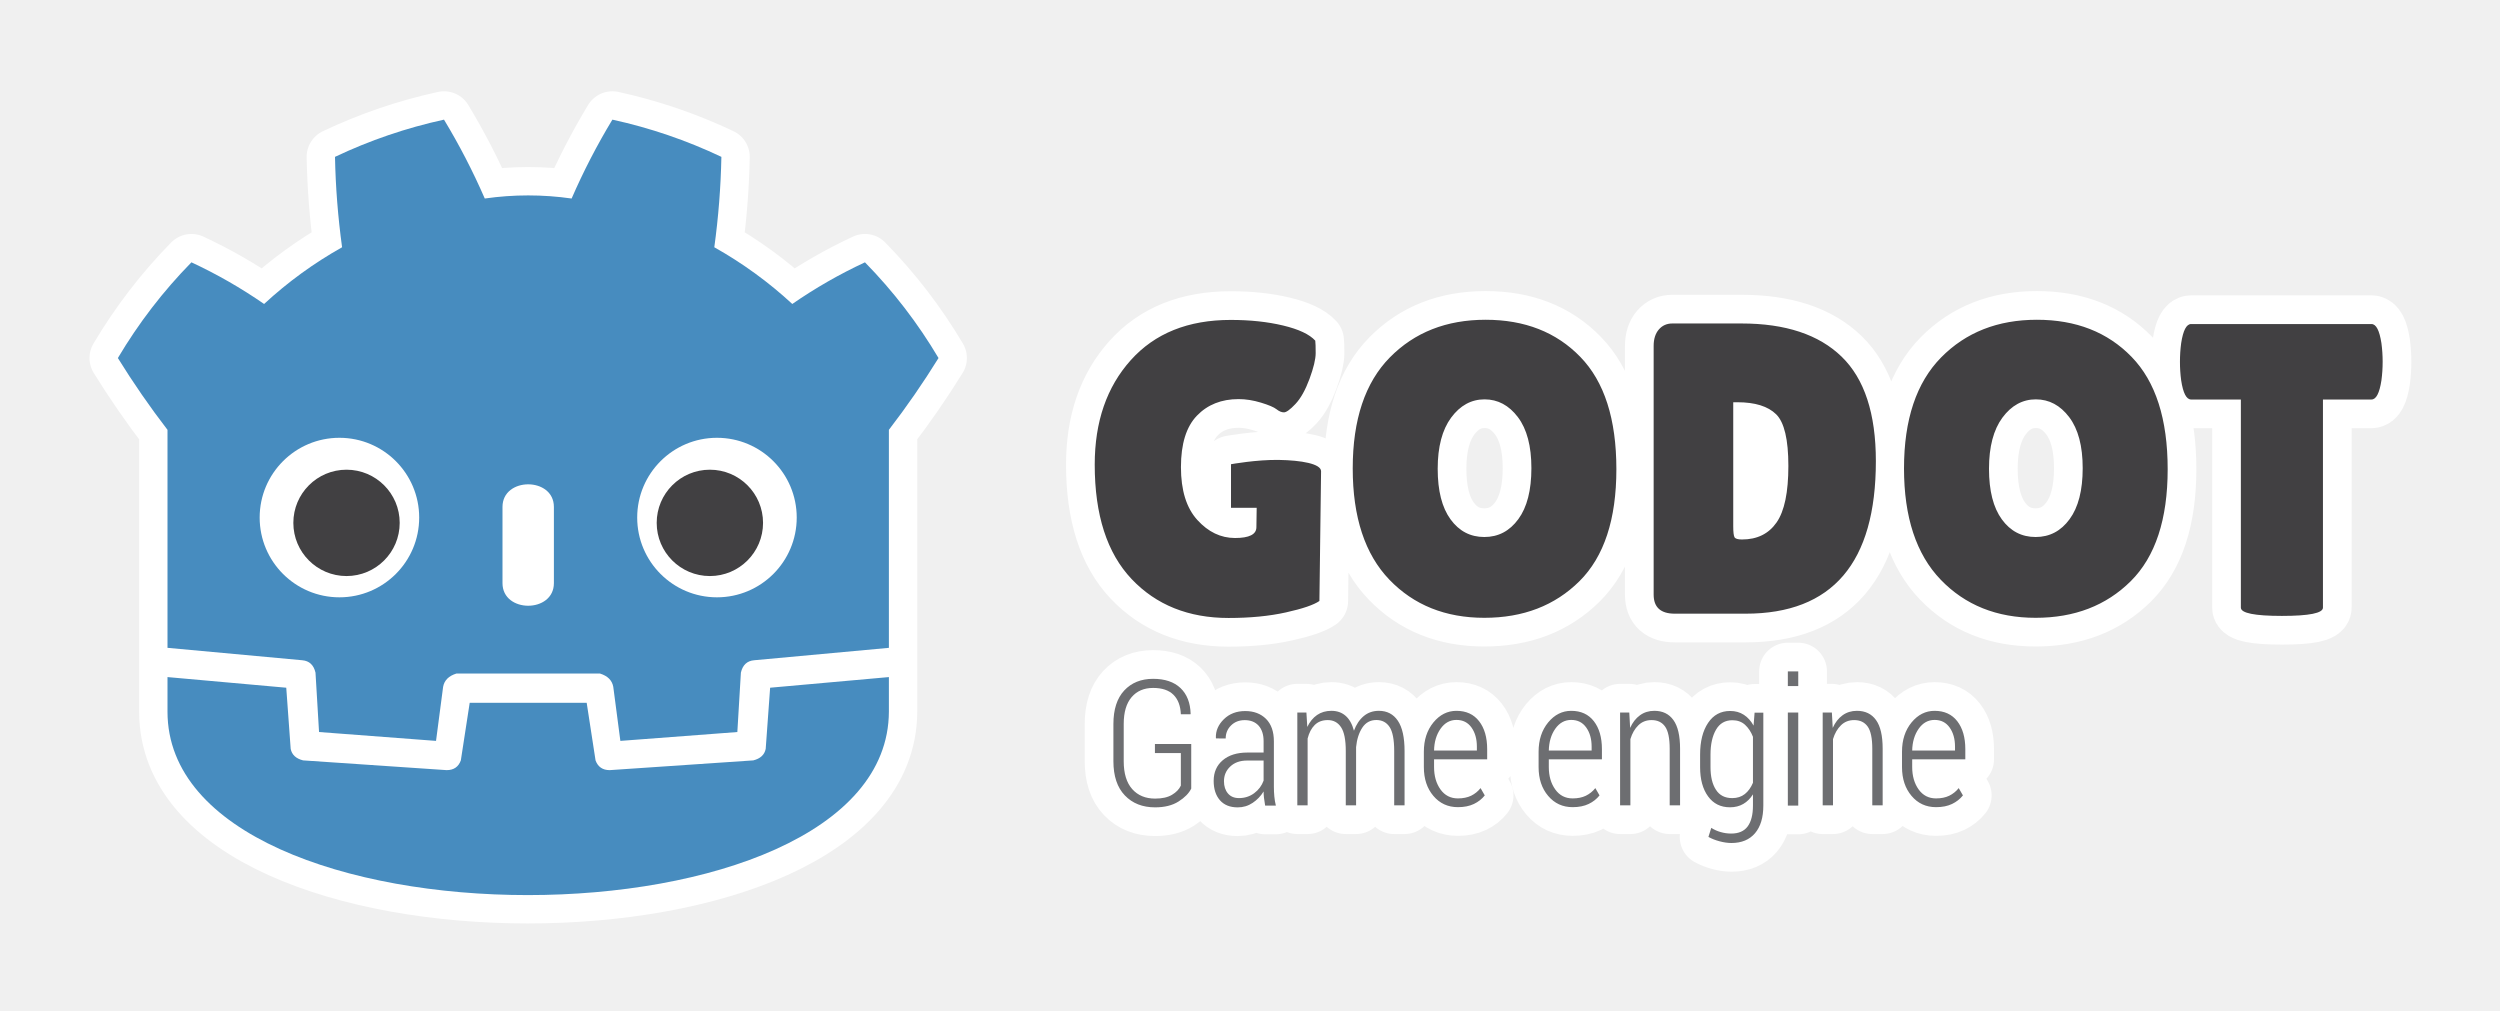
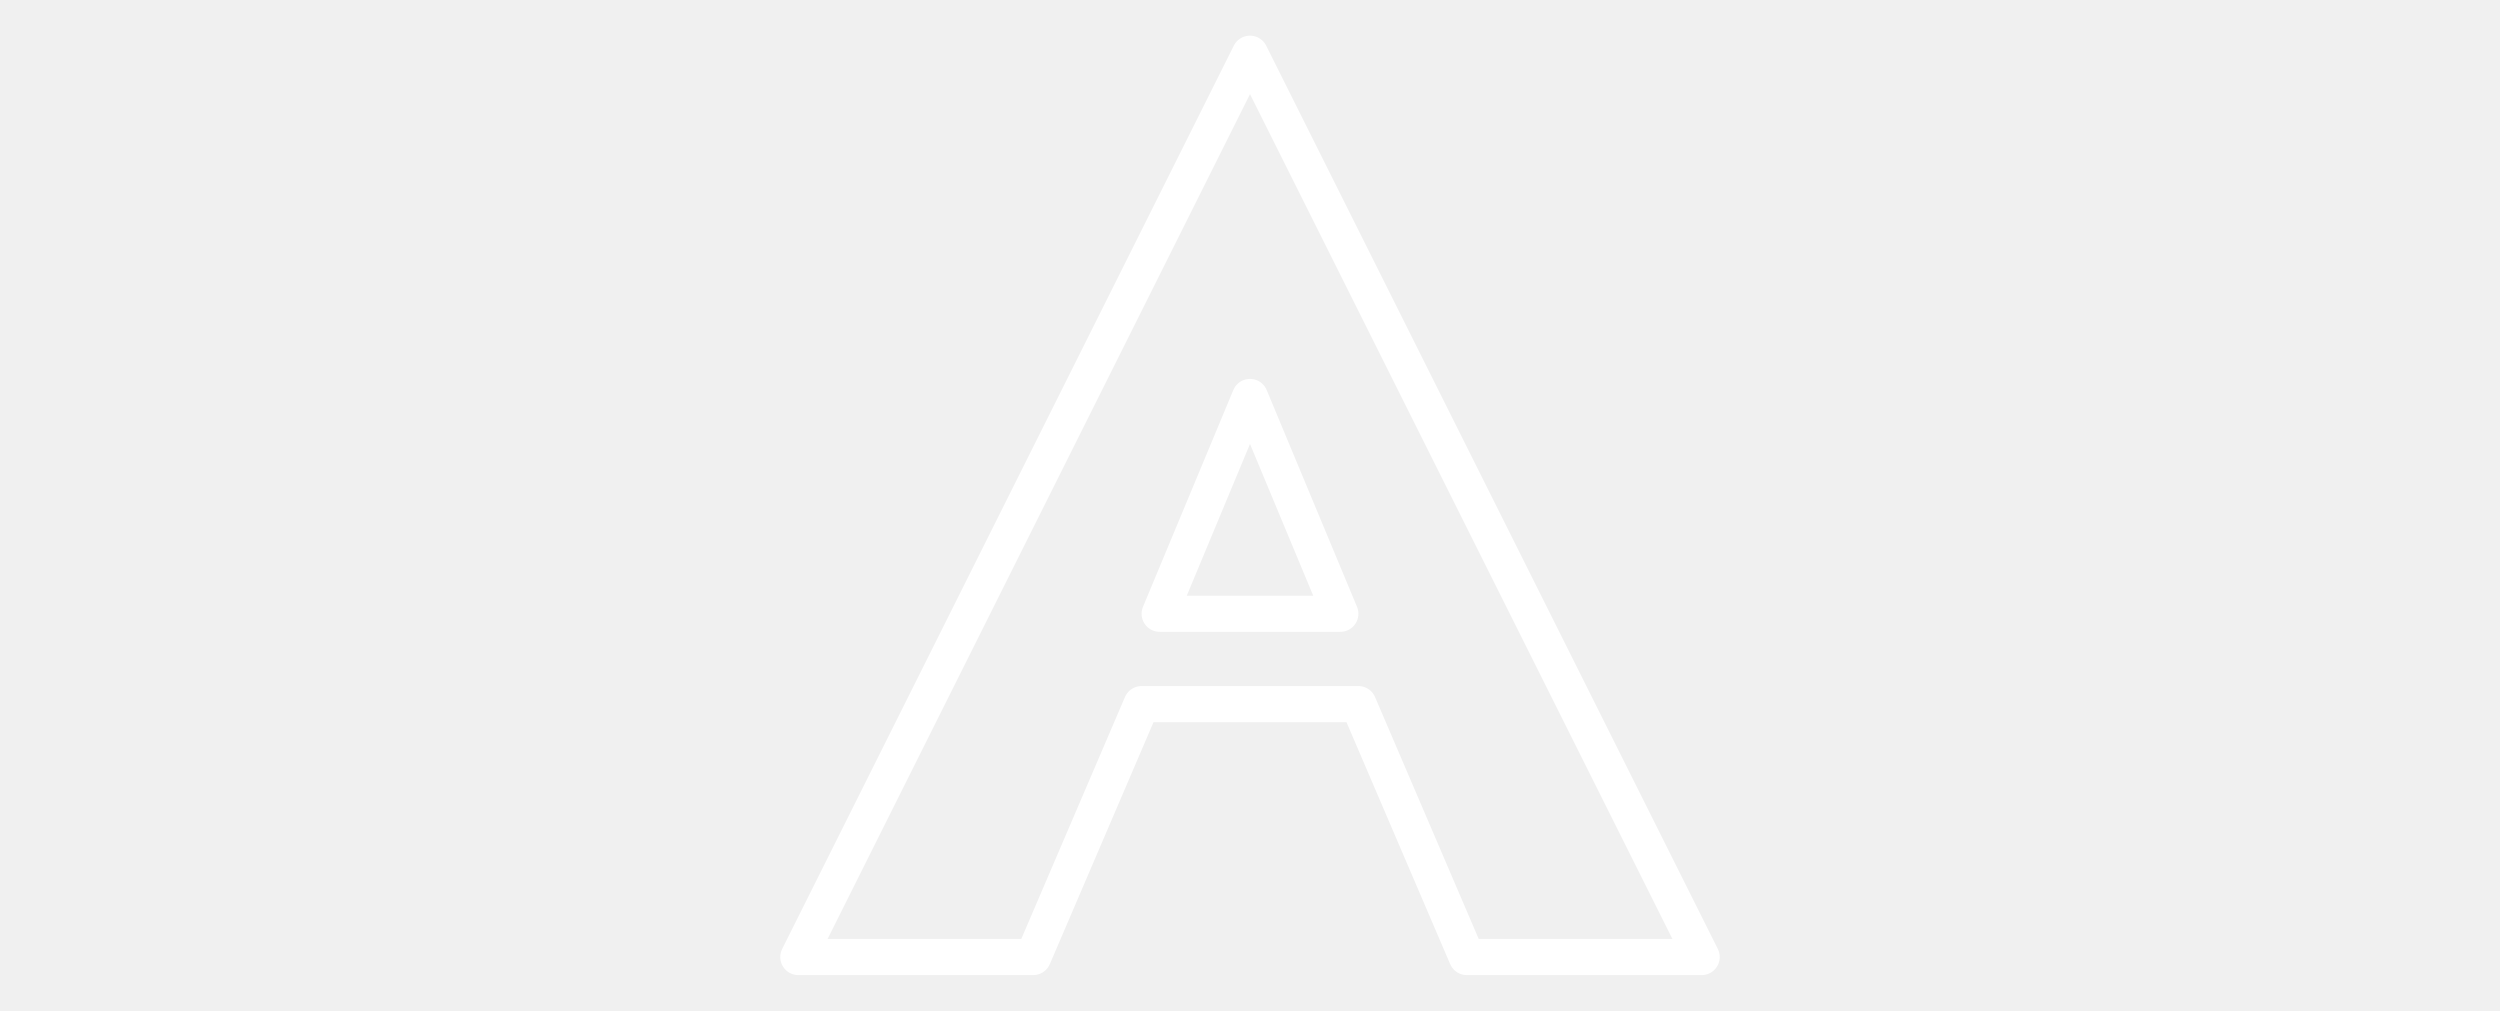
- <svg xmlns="http://www.w3.org/2000/svg" width="1024" height="414">
-   <path stroke="#fff" stroke-linejoin="round" stroke-width="23.5" d="M523.82 188.382c-9.142-.142-19.603 1.764-19.603 1.764v17.842h10.52l-.117 7.953c0 2.946-2.92 4.427-8.747 4.427-5.831 0-10.982-2.47-15.45-7.395-4.48-4.932-6.708-12.141-6.708-21.64 0-9.519 2.176-16.537 6.536-21.065 4.35-4.524 10.05-6.794 17.064-6.794 2.946 0 5.996.476 9.168 1.445 3.174.962 5.293 1.863 6.375 2.707 1.072.867 2.09 1.277 3.056 1.277.96 0 2.513-1.122 4.66-3.392 2.153-2.263 4.082-5.693 5.782-10.267 1.694-4.598 2.543-8.122 2.543-10.621 0-2.48-.054-4.19-.164-5.092-2.379-2.603-6.767-4.666-13.168-6.2-6.39-1.53-13.552-2.289-21.476-2.289-17.438 0-31.073 5.49-40.92 16.47-9.855 10.982-14.773 25.24-14.773 42.79 0 20.607 5.035 36.227 15.103 46.868 10.085 10.64 23.327 15.953 39.743 15.953 8.827 0 16.664-.76 23.51-2.289 6.853-1.523 11.41-3.088 13.676-4.67l.68-53.137c0-3.087-8.149-4.488-17.29-4.645zm84.247-24.804c-5.431 0-9.98 2.496-13.671 7.47-3.672 4.98-5.517 11.969-5.517 20.963 0 9.013 1.754 15.914 5.27 20.722 3.508 4.823 8.117 7.225 13.835 7.225 5.715 0 10.358-2.432 13.924-7.313q5.351-7.293 5.353-20.884c0-9.054-1.846-16.023-5.524-20.89q-5.51-7.292-13.67-7.293m-.083 89.477c-15.9 0-28.868-5.203-38.89-15.61q-15.016-15.624-15.017-45.592c0-19.992 5.063-35.128 15.191-45.435 10.131-10.293 23.209-15.444 39.228-15.444 16.016 0 28.954 5.058 38.795 15.204 9.858 10.126 14.778 25.477 14.778 46.009 0 20.546-5.034 35.828-15.114 45.856-10.08 10.008-23.062 15.012-38.971 15.012m101.95-88.298v50.788c0 2.37.176 3.866.515 4.493.337.624 1.358.937 3.052.937 6.232 0 10.954-2.328 14.181-6.97 3.235-4.636 4.835-12.356 4.835-23.168 0-10.817-1.674-17.865-5-21.139-3.344-3.283-8.64-4.94-15.884-4.94zm-32.599 78.798V141.681c0-2.832.704-5.067 2.126-6.724 1.413-1.632 3.25-2.461 5.521-2.461h28.357c17.994 0 31.664 4.54 40.994 13.597 9.347 9.054 14.02 23.31 14.02 42.784 0 41.66-17.778 62.486-53.326 62.486h-29.03c-5.769 0-8.662-2.597-8.662-7.808m156.544-79.977c-5.432 0-9.994 2.496-13.678 7.47q-5.507 7.471-5.508 20.963c0 9.013 1.758 15.914 5.262 20.722 3.505 4.823 8.119 7.225 13.837 7.225 5.717 0 10.363-2.432 13.924-7.313q5.354-7.293 5.355-20.884c0-9.054-1.843-16.023-5.522-20.89-3.68-4.861-8.23-7.293-13.67-7.293m-.087 89.477q-23.86 0-38.88-15.61-15.03-15.624-15.03-45.592c0-19.992 5.065-35.128 15.191-45.435 10.139-10.293 23.209-15.444 39.233-15.444 16.02 0 28.946 5.058 38.8 15.204 9.85 10.126 14.772 25.477 14.772 46.009 0 20.546-5.037 35.828-15.115 45.856-10.076 10.008-23.07 15.012-38.971 15.012m117.69-4.17c0 2.251-5.597 3.392-16.809 3.392-11.202 0-16.815-1.141-16.815-3.392v-85.248h-20.371c-1.928 0-3.286-2.597-4.077-7.818a56 56 0 0 1-.501-7.636c0-2.592.162-5.146.501-7.636.79-5.205 2.15-7.823 4.077-7.823h73.864c1.924 0 3.277 2.617 4.078 7.823.333 2.49.505 5.043.505 7.636 0 2.608-.172 5.152-.505 7.637-.8 5.22-2.154 7.817-4.078 7.817h-19.87z" />
-   <path fill="#414042" d="M523.82 188.382c-9.142-.142-19.603 1.764-19.603 1.764v17.842h10.52l-.117 7.953c0 2.946-2.92 4.427-8.747 4.427-5.831 0-10.982-2.47-15.45-7.395-4.48-4.932-6.708-12.141-6.708-21.64 0-9.519 2.176-16.537 6.536-21.065 4.35-4.524 10.05-6.794 17.064-6.794 2.946 0 5.996.476 9.168 1.445 3.174.962 5.293 1.863 6.375 2.707 1.072.867 2.09 1.277 3.056 1.277.96 0 2.513-1.122 4.66-3.392 2.153-2.263 4.082-5.693 5.782-10.267 1.694-4.598 2.543-8.122 2.543-10.621 0-2.48-.054-4.19-.164-5.092-2.379-2.603-6.767-4.666-13.168-6.2-6.39-1.53-13.552-2.289-21.476-2.289-17.438 0-31.073 5.49-40.92 16.47-9.855 10.982-14.773 25.24-14.773 42.79 0 20.607 5.035 36.227 15.103 46.868 10.085 10.64 23.327 15.953 39.743 15.953 8.827 0 16.664-.76 23.51-2.289 6.853-1.523 11.41-3.088 13.676-4.67l.68-53.137c0-3.087-8.149-4.488-17.29-4.645m84.247-24.804c-5.431 0-9.98 2.496-13.671 7.47-3.672 4.98-5.517 11.969-5.517 20.963 0 9.013 1.754 15.914 5.27 20.722 3.508 4.823 8.117 7.225 13.835 7.225 5.715 0 10.358-2.432 13.924-7.313q5.351-7.293 5.353-20.884c0-9.054-1.846-16.023-5.524-20.89q-5.51-7.292-13.67-7.293m-.083 89.477c-15.9 0-28.868-5.203-38.89-15.61q-15.016-15.624-15.017-45.592c0-19.992 5.063-35.128 15.191-45.435 10.131-10.293 23.209-15.444 39.228-15.444 16.016 0 28.954 5.058 38.795 15.204 9.858 10.126 14.778 25.477 14.778 46.009 0 20.546-5.034 35.828-15.114 45.856-10.08 10.008-23.062 15.012-38.971 15.012m101.95-88.298v50.788c0 2.37.176 3.866.515 4.493.337.624 1.358.937 3.052.937 6.232 0 10.954-2.328 14.181-6.97 3.235-4.636 4.835-12.356 4.835-23.168 0-10.817-1.674-17.865-5-21.139-3.344-3.283-8.64-4.94-15.884-4.94zm-32.599 78.798V141.681c0-2.832.704-5.067 2.126-6.724 1.413-1.632 3.25-2.461 5.521-2.461h28.357c17.994 0 31.664 4.54 40.994 13.597 9.347 9.054 14.02 23.31 14.02 42.784 0 41.66-17.778 62.486-53.326 62.486h-29.03c-5.769 0-8.662-2.597-8.662-7.808m156.544-79.977c-5.432 0-9.994 2.496-13.678 7.47q-5.507 7.471-5.508 20.963c0 9.013 1.758 15.914 5.262 20.722 3.505 4.823 8.119 7.225 13.837 7.225 5.717 0 10.363-2.432 13.924-7.313q5.354-7.293 5.355-20.884c0-9.054-1.843-16.023-5.522-20.89-3.68-4.861-8.23-7.293-13.67-7.293m-.087 89.477q-23.86 0-38.88-15.61-15.03-15.624-15.03-45.592c0-19.992 5.065-35.128 15.191-45.435 10.139-10.293 23.209-15.444 39.233-15.444 16.02 0 28.946 5.058 38.8 15.204 9.85 10.126 14.772 25.477 14.772 46.009 0 20.546-5.037 35.828-15.115 45.856-10.076 10.008-23.07 15.012-38.971 15.012m117.69-4.17c0 2.251-5.597 3.392-16.809 3.392-11.202 0-16.815-1.141-16.815-3.392v-85.248h-20.371c-1.928 0-3.286-2.597-4.077-7.818a56 56 0 0 1-.501-7.636c0-2.592.162-5.146.501-7.636.79-5.205 2.15-7.823 4.077-7.823h73.864c1.924 0 3.277 2.617 4.078 7.823.333 2.49.505 5.043.505 7.636 0 2.608-.172 5.152-.505 7.637-.8 5.22-2.154 7.817-4.078 7.817h-19.87z" />
-   <path stroke="#fff" stroke-linejoin="round" stroke-width="23.5" d="M487.93 322.997c-.94 1.926-2.664 3.691-5.188 5.289-2.52 1.607-5.722 2.406-9.611 2.406-5.132 0-9.259-1.617-12.394-4.887-3.122-3.243-4.686-7.92-4.686-14.022V296.57c0-5.97 1.473-10.548 4.431-13.743 2.95-3.17 6.903-4.78 11.84-4.78 4.824 0 8.564 1.27 11.212 3.781 2.639 2.519 4.025 6.038 4.146 10.532l-.066.2h-3.94c-.14-3.443-1.14-6.101-3.022-7.979-1.871-1.861-4.655-2.803-8.33-2.803-3.72 0-6.668 1.259-8.823 3.785-2.15 2.518-3.224 6.17-3.224 10.968v15.301q.001 7.462 3.476 11.382c2.316 2.592 5.438 3.892 9.38 3.892 2.876 0 5.19-.51 6.92-1.554 1.738-1.028 2.942-2.285 3.624-3.775V308.45h-10.618v-3.704h14.873zm19.557 3.902c2.336 0 4.416-.661 6.232-2.01 1.82-1.353 3.096-3.063 3.852-5.146v-8.224h-6.756q-4.31 0-6.896 2.442c-1.726 1.617-2.581 3.637-2.581 6.037 0 2.03.534 3.696 1.616 4.981 1.08 1.289 2.59 1.92 4.533 1.92m10.715 3.068a99 99 0 0 1-.48-3.225 22 22 0 0 1-.15-2.562 14.9 14.9 0 0 1-4.483 4.675c-1.836 1.236-3.878 1.848-6.128 1.848-3.147 0-5.567-.975-7.28-2.927-1.702-1.96-2.563-4.6-2.563-7.936 0-3.523 1.237-6.35 3.72-8.448 2.48-2.098 5.85-3.147 10.09-3.147h6.643v-4.672c0-2.686-.686-4.802-2.032-6.331-1.375-1.51-3.264-2.275-5.701-2.275-2.268 0-4.139.722-5.608 2.182-1.463 1.45-2.19 3.224-2.19 5.337l-3.944-.035-.07-.206c-.11-2.866.973-5.4 3.261-7.646 2.279-2.24 5.203-3.352 8.761-3.352 3.517 0 6.347 1.069 8.509 3.2q3.224 3.227 3.226 9.21v18.645c0 1.358.064 2.677.183 3.936a25 25 0 0 0 .627 3.729zm16.905-38.108.36 5.9c1-2.112 2.339-3.739 3.998-4.896q2.498-1.711 5.874-1.711c2.296 0 4.232.668 5.794 2.02 1.562 1.347 2.714 3.387 3.446 6.127.938-2.529 2.264-4.528 3.986-5.975 1.722-1.45 3.812-2.172 6.23-2.172 3.335 0 5.923 1.35 7.755 4.05 1.841 2.705 2.759 6.856 2.759 12.464v22.207h-4.246v-22.28c0-4.663-.645-7.946-1.9-9.834-1.261-1.89-3.071-2.842-5.41-2.842-2.462 0-4.384 1.04-5.767 3.152-1.375 2.112-2.223 4.754-2.531 7.945v23.86h-4.224v-22.258c0-4.554-.639-7.812-1.945-9.759-1.299-1.946-3.107-2.912-5.427-2.912-2.218 0-4.013.677-5.358 2.02-1.353 1.349-2.315 3.195-2.899 5.538v27.369h-4.22v-38.014zm61.457 3.021q-3.966 0-6.517 3.613c-1.705 2.415-2.585 5.392-2.656 8.938h17.537v-1.626c0-3.137-.736-5.75-2.21-7.822-1.482-2.075-3.53-3.103-6.154-3.103m.598 35.735c-4.099 0-7.451-1.543-10.055-4.621q-3.895-4.61-3.896-11.793v-6.313c0-4.798 1.303-8.798 3.912-11.979 2.616-3.167 5.758-4.75 9.441-4.75 3.983 0 7.068 1.413 9.27 4.246q3.313 4.257 3.312 11.434v4.171H587.39v3.162c0 3.68.882 6.744 2.635 9.19 1.757 2.45 4.144 3.666 7.136 3.666 2.077 0 3.888-.367 5.396-1.089a11.1 11.1 0 0 0 3.877-3.132l1.728 2.99c-1.148 1.456-2.634 2.633-4.45 3.505-1.811.868-4 1.312-6.551 1.312m46.411-35.734q-3.976 0-6.528 3.613-2.54 3.62-2.652 8.938h17.54v-1.626c0-3.137-.733-5.75-2.216-7.822-1.475-2.075-3.52-3.103-6.144-3.103m.593 35.735c-4.1 0-7.446-1.543-10.045-4.621q-3.91-4.61-3.91-11.793v-6.313c0-4.798 1.309-8.798 3.913-11.979 2.623-3.167 5.766-4.75 9.45-4.75 3.975 0 7.072 1.413 9.27 4.246 2.2 2.837 3.304 6.65 3.304 11.434v4.171h-21.755v3.162q0 5.52 2.647 9.19c1.747 2.45 4.124 3.666 7.125 3.666 2.087 0 3.888-.367 5.392-1.089a11.2 11.2 0 0 0 3.894-3.132l1.717 2.99c-1.15 1.456-2.633 2.633-4.451 3.505-1.81.868-3.997 1.312-6.55 1.312m23.189-38.755.345 6.284c1.014-2.23 2.353-3.962 4.034-5.166 1.667-1.21 3.63-1.824 5.887-1.824 3.396 0 5.998 1.256 7.804 3.78 1.826 2.518 2.73 6.434 2.73 11.749v23.191h-4.249V306.72c0-4.343-.636-7.377-1.9-9.137-1.258-1.76-3.107-2.636-5.513-2.636-2.158 0-3.968.701-5.419 2.126-1.457 1.412-2.543 3.294-3.267 5.666v27.134h-4.219V291.86zm33.27 22.395c0 3.858.73 6.926 2.213 9.208 1.465 2.304 3.695 3.443 6.671 3.443 2.04 0 3.757-.544 5.167-1.657 1.405-1.113 2.514-2.662 3.336-4.627V301.79c-.79-2.025-1.874-3.66-3.244-4.92-1.368-1.24-3.102-1.863-5.186-1.863-2.97 0-5.216 1.294-6.708 3.891-1.502 2.603-2.25 5.995-2.25 10.161zm-4.262-5.195c0-5.386 1.088-9.714 3.274-12.975 2.169-3.245 5.187-4.871 9.03-4.871 2.134 0 4.007.52 5.607 1.564 1.603 1.024 2.928 2.523 3.992 4.43l.412-5.287h3.581v38.048c0 4.871-1.13 8.646-3.4 11.317-2.271 2.66-5.499 4.009-9.666 4.009-1.5 0-3.11-.235-4.832-.691-1.724-.456-3.252-1.054-4.59-1.805l1.168-3.704a14.1 14.1 0 0 0 3.831 1.716 15.2 15.2 0 0 0 4.352.616q4.536-.001 6.71-2.905c1.452-1.961 2.18-4.798 2.18-8.553v-4.597c-1.079 1.71-2.402 3.024-3.97 3.93-1.563.912-3.39 1.368-5.448 1.368-3.818 0-6.814-1.496-8.976-4.486-2.167-2.983-3.255-6.965-3.255-11.93zm40.2 20.916h-4.266V291.86h4.266zm0-48.968h-4.266v-6.005h4.266zm13.774 10.852.346 6.284c1.016-2.23 2.35-3.962 4.027-5.166 1.677-1.21 3.643-1.824 5.89-1.824 3.397 0 6.01 1.256 7.82 3.78 1.821 2.518 2.717 6.434 2.717 11.749v23.191h-4.248V306.72c0-4.343-.635-7.377-1.897-9.137-1.268-1.76-3.103-2.636-5.517-2.636-2.157 0-3.962.701-5.412 2.126-1.455 1.412-2.545 3.294-3.266 5.666v27.134h-4.224V291.86zm42.074 3.021q-3.978 0-6.518 3.613-2.547 3.62-2.66 8.938h17.54v-1.626c0-3.137-.731-5.75-2.21-7.822-1.476-2.075-3.525-3.103-6.152-3.103m.602 35.735c-4.11 0-7.456-1.543-10.048-4.621q-3.903-4.61-3.903-11.793v-6.313c0-4.798 1.302-8.798 3.91-11.979q3.924-4.75 9.439-4.75c3.978 0 7.077 1.413 9.283 4.246 2.197 2.837 3.3 6.65 3.3 11.434v4.171h-21.76v3.162c0 3.68.887 6.744 2.642 9.19 1.754 2.45 4.133 3.666 7.137 3.666 2.08 0 3.88-.367 5.382-1.089a11.16 11.16 0 0 0 3.897-3.132l1.725 2.99c-1.156 1.456-2.64 2.633-4.454 3.505-1.81.868-3.998 1.312-6.55 1.312" />
-   <path fill="#6d6e71" d="M487.93 322.997c-.94 1.926-2.664 3.691-5.188 5.289-2.52 1.607-5.722 2.406-9.611 2.406-5.132 0-9.259-1.617-12.394-4.887-3.122-3.243-4.686-7.92-4.686-14.022V296.57c0-5.97 1.473-10.548 4.431-13.743 2.95-3.17 6.903-4.78 11.84-4.78 4.824 0 8.564 1.27 11.212 3.781 2.639 2.519 4.025 6.038 4.146 10.532l-.066.2h-3.94c-.14-3.443-1.14-6.101-3.022-7.979-1.871-1.861-4.655-2.803-8.33-2.803-3.72 0-6.668 1.259-8.823 3.785-2.15 2.518-3.224 6.17-3.224 10.968v15.301q.001 7.462 3.476 11.382c2.316 2.592 5.438 3.892 9.38 3.892 2.876 0 5.19-.51 6.92-1.554 1.738-1.028 2.942-2.285 3.624-3.775V308.45h-10.618v-3.704h14.873zm19.557 3.902c2.336 0 4.416-.661 6.232-2.01 1.82-1.353 3.096-3.063 3.852-5.146v-8.224h-6.756q-4.31 0-6.896 2.442c-1.726 1.617-2.581 3.637-2.581 6.037 0 2.03.534 3.696 1.616 4.981 1.08 1.289 2.59 1.92 4.533 1.92m10.715 3.068a99 99 0 0 1-.48-3.225 22 22 0 0 1-.15-2.562 14.9 14.9 0 0 1-4.483 4.675c-1.836 1.236-3.878 1.848-6.128 1.848-3.147 0-5.567-.975-7.28-2.927-1.702-1.96-2.563-4.6-2.563-7.936 0-3.523 1.237-6.35 3.72-8.448 2.48-2.098 5.85-3.147 10.09-3.147h6.643v-4.672c0-2.686-.686-4.802-2.032-6.331-1.375-1.51-3.264-2.275-5.701-2.275-2.268 0-4.139.722-5.608 2.182-1.463 1.45-2.19 3.224-2.19 5.337l-3.944-.035-.07-.206c-.11-2.866.973-5.4 3.261-7.646 2.279-2.24 5.203-3.352 8.761-3.352 3.517 0 6.347 1.069 8.509 3.2q3.224 3.227 3.226 9.21v18.645c0 1.358.064 2.677.183 3.936a25 25 0 0 0 .627 3.729zm16.905-38.108.36 5.9c1-2.112 2.339-3.739 3.998-4.896q2.498-1.711 5.874-1.711c2.296 0 4.232.668 5.794 2.02 1.562 1.347 2.714 3.387 3.446 6.127.938-2.529 2.264-4.528 3.986-5.975 1.722-1.45 3.812-2.172 6.23-2.172 3.335 0 5.923 1.35 7.755 4.05 1.841 2.705 2.759 6.856 2.759 12.464v22.207h-4.246v-22.28c0-4.663-.645-7.946-1.9-9.834-1.261-1.89-3.071-2.842-5.41-2.842-2.462 0-4.384 1.04-5.767 3.152-1.375 2.112-2.223 4.754-2.531 7.945v23.86h-4.224v-22.258c0-4.554-.639-7.812-1.945-9.759-1.299-1.946-3.107-2.912-5.427-2.912-2.218 0-4.013.677-5.358 2.02-1.353 1.349-2.315 3.195-2.899 5.538v27.369h-4.22v-38.014zm61.457 3.021q-3.966 0-6.517 3.613c-1.705 2.415-2.585 5.392-2.656 8.938h17.537v-1.626c0-3.137-.736-5.75-2.21-7.822-1.482-2.075-3.53-3.103-6.154-3.103m.598 35.735c-4.099 0-7.451-1.543-10.055-4.621q-3.895-4.61-3.896-11.793v-6.313c0-4.798 1.303-8.798 3.912-11.979 2.616-3.167 5.758-4.75 9.441-4.75 3.983 0 7.068 1.413 9.27 4.246q3.313 4.257 3.312 11.434v4.171H587.39v3.162c0 3.68.882 6.744 2.635 9.19 1.757 2.45 4.144 3.666 7.136 3.666 2.077 0 3.888-.367 5.396-1.089a11.1 11.1 0 0 0 3.877-3.132l1.728 2.99c-1.148 1.456-2.634 2.633-4.45 3.505-1.811.868-4 1.312-6.551 1.312m46.411-35.734q-3.976 0-6.528 3.613-2.54 3.62-2.652 8.938h17.54v-1.626c0-3.137-.733-5.75-2.216-7.822-1.475-2.075-3.52-3.103-6.144-3.103m.593 35.735c-4.1 0-7.446-1.543-10.045-4.621q-3.91-4.61-3.91-11.793v-6.313c0-4.798 1.309-8.798 3.913-11.979 2.623-3.167 5.766-4.75 9.45-4.75 3.975 0 7.072 1.413 9.27 4.246 2.2 2.837 3.304 6.65 3.304 11.434v4.171h-21.755v3.162q0 5.52 2.647 9.19c1.747 2.45 4.124 3.666 7.125 3.666 2.087 0 3.888-.367 5.392-1.089a11.2 11.2 0 0 0 3.894-3.132l1.717 2.99c-1.15 1.456-2.633 2.633-4.451 3.505-1.81.868-3.997 1.312-6.55 1.312m23.189-38.755.345 6.284c1.014-2.23 2.353-3.962 4.034-5.166 1.667-1.21 3.63-1.824 5.887-1.824 3.396 0 5.998 1.256 7.804 3.78 1.826 2.518 2.73 6.434 2.73 11.749v23.191h-4.249V306.72c0-4.343-.636-7.377-1.9-9.137-1.258-1.76-3.107-2.636-5.513-2.636-2.158 0-3.968.701-5.419 2.126-1.457 1.412-2.543 3.294-3.267 5.666v27.134h-4.219V291.86zm33.27 22.395c0 3.858.73 6.926 2.213 9.208 1.465 2.304 3.695 3.443 6.671 3.443 2.04 0 3.757-.544 5.167-1.657 1.405-1.113 2.514-2.662 3.336-4.627V301.79c-.79-2.025-1.874-3.66-3.244-4.92-1.368-1.24-3.102-1.863-5.186-1.863-2.97 0-5.216 1.294-6.708 3.891-1.502 2.603-2.25 5.995-2.25 10.161zm-4.262-5.195c0-5.386 1.088-9.714 3.274-12.975 2.169-3.245 5.187-4.871 9.03-4.871 2.134 0 4.007.52 5.607 1.564 1.603 1.024 2.928 2.523 3.992 4.43l.412-5.287h3.581v38.048c0 4.871-1.13 8.646-3.4 11.317-2.271 2.66-5.499 4.009-9.666 4.009-1.5 0-3.11-.235-4.832-.691-1.724-.456-3.252-1.054-4.59-1.805l1.168-3.704a14.1 14.1 0 0 0 3.831 1.716 15.2 15.2 0 0 0 4.352.616q4.536-.001 6.71-2.905c1.452-1.961 2.18-4.798 2.18-8.553v-4.597c-1.079 1.71-2.402 3.024-3.97 3.93-1.563.912-3.39 1.368-5.448 1.368-3.818 0-6.814-1.496-8.976-4.486-2.167-2.983-3.255-6.965-3.255-11.93zm40.2 20.916h-4.266V291.86h4.266zm0-48.968h-4.266v-6.005h4.266zm13.774 10.852.346 6.284c1.016-2.23 2.35-3.962 4.027-5.166 1.677-1.21 3.643-1.824 5.89-1.824 3.397 0 6.01 1.256 7.82 3.78 1.821 2.518 2.717 6.434 2.717 11.749v23.191h-4.248V306.72c0-4.343-.635-7.377-1.897-9.137-1.268-1.76-3.103-2.636-5.517-2.636-2.157 0-3.962.701-5.412 2.126-1.455 1.412-2.545 3.294-3.266 5.666v27.134h-4.224V291.86zm42.074 3.021q-3.978 0-6.518 3.613-2.547 3.62-2.66 8.938h17.54v-1.626c0-3.137-.731-5.75-2.21-7.822-1.476-2.075-3.525-3.103-6.152-3.103m.602 35.735c-4.11 0-7.456-1.543-10.048-4.621q-3.903-4.61-3.903-11.793v-6.313c0-4.798 1.302-8.798 3.91-11.979q3.924-4.75 9.439-4.75c3.978 0 7.077 1.413 9.283 4.246 2.197 2.837 3.3 6.65 3.3 11.434v4.171h-21.76v3.162c0 3.68.887 6.744 2.642 9.19 1.754 2.45 4.133 3.666 7.137 3.666 2.08 0 3.88-.367 5.382-1.089a11.16 11.16 0 0 0 3.897-3.132l1.725 2.99c-1.156 1.456-2.64 2.633-4.454 3.505-1.81.868-3.998 1.312-6.55 1.312" />
-   <g fill="#fff" transform="translate(30.492 21.054)scale(.363)">
-     <path d="M105 673v33q407 354 814 0v-33z" />
-     <path fill="none" stroke="#fff" stroke-linejoin="round" stroke-width="64" d="M105 745c0 276 813 276 814 0V427q30-39 56-81-35-59-83-108-43 20-82 47-40-37-88-64 7-51 8-102-59-28-123-42-26 43-46 89-49-7-98 0-20-46-46-89-64 14-123 42 1 51 8 102-48 27-88 64-39-27-82-47-48 49-83 108 26 42 56 81v318z" />
-     <path fill="#478cbf" d="m105 673 152 14q12 1 15 14l4 67 132 10 8-61q2-11 15-15h162q13 4 15 15l8 61 132-10 4-67q3-13 15-14l152-14V427q30-39 56-81-35-59-83-108-43 20-82 47-40-37-88-64 7-51 8-102-59-28-123-42-26 43-46 89-49-7-98 0-20-46-46-89-64 14-123 42 1 51 8 102-48 27-88 64-39-27-82-47-48 49-83 108 26 42 56 81zm0 33v39c0 276 813 276 814 0v-39l-134 12-5 69q-2 10-14 13l-162 11q-12 0-16-11l-10-65H446l-10 65q-4 11-16 11l-162-11q-12-3-14-13l-5-69z" />
-     <path d="M483 600c0 34 58 34 58 0v-86c0-34-58-34-58 0z" />
-     <circle cx="725" cy="526" r="90" />
-     <circle cx="299" cy="526" r="90" />
-   </g>
-   <g fill="#414042" transform="translate(30.492 21.054)scale(.363)">
-     <circle cx="307" cy="532" r="60" />
-     <circle cx="717" cy="532" r="60" />
+ <svg xmlns="http://www.w3.org/2000/svg" width="1024" height="414" viewBox="0 0 1024 414">
+   <g transform="translate(327,22) scale(3.7)" fill="none" stroke="#fff" stroke-width="4" stroke-linejoin="round">
+     <path d="M50 0L100 100H74L62 72H38L26 100H0Z M50 38L60 62H40Z" />
  </g>
</svg>
